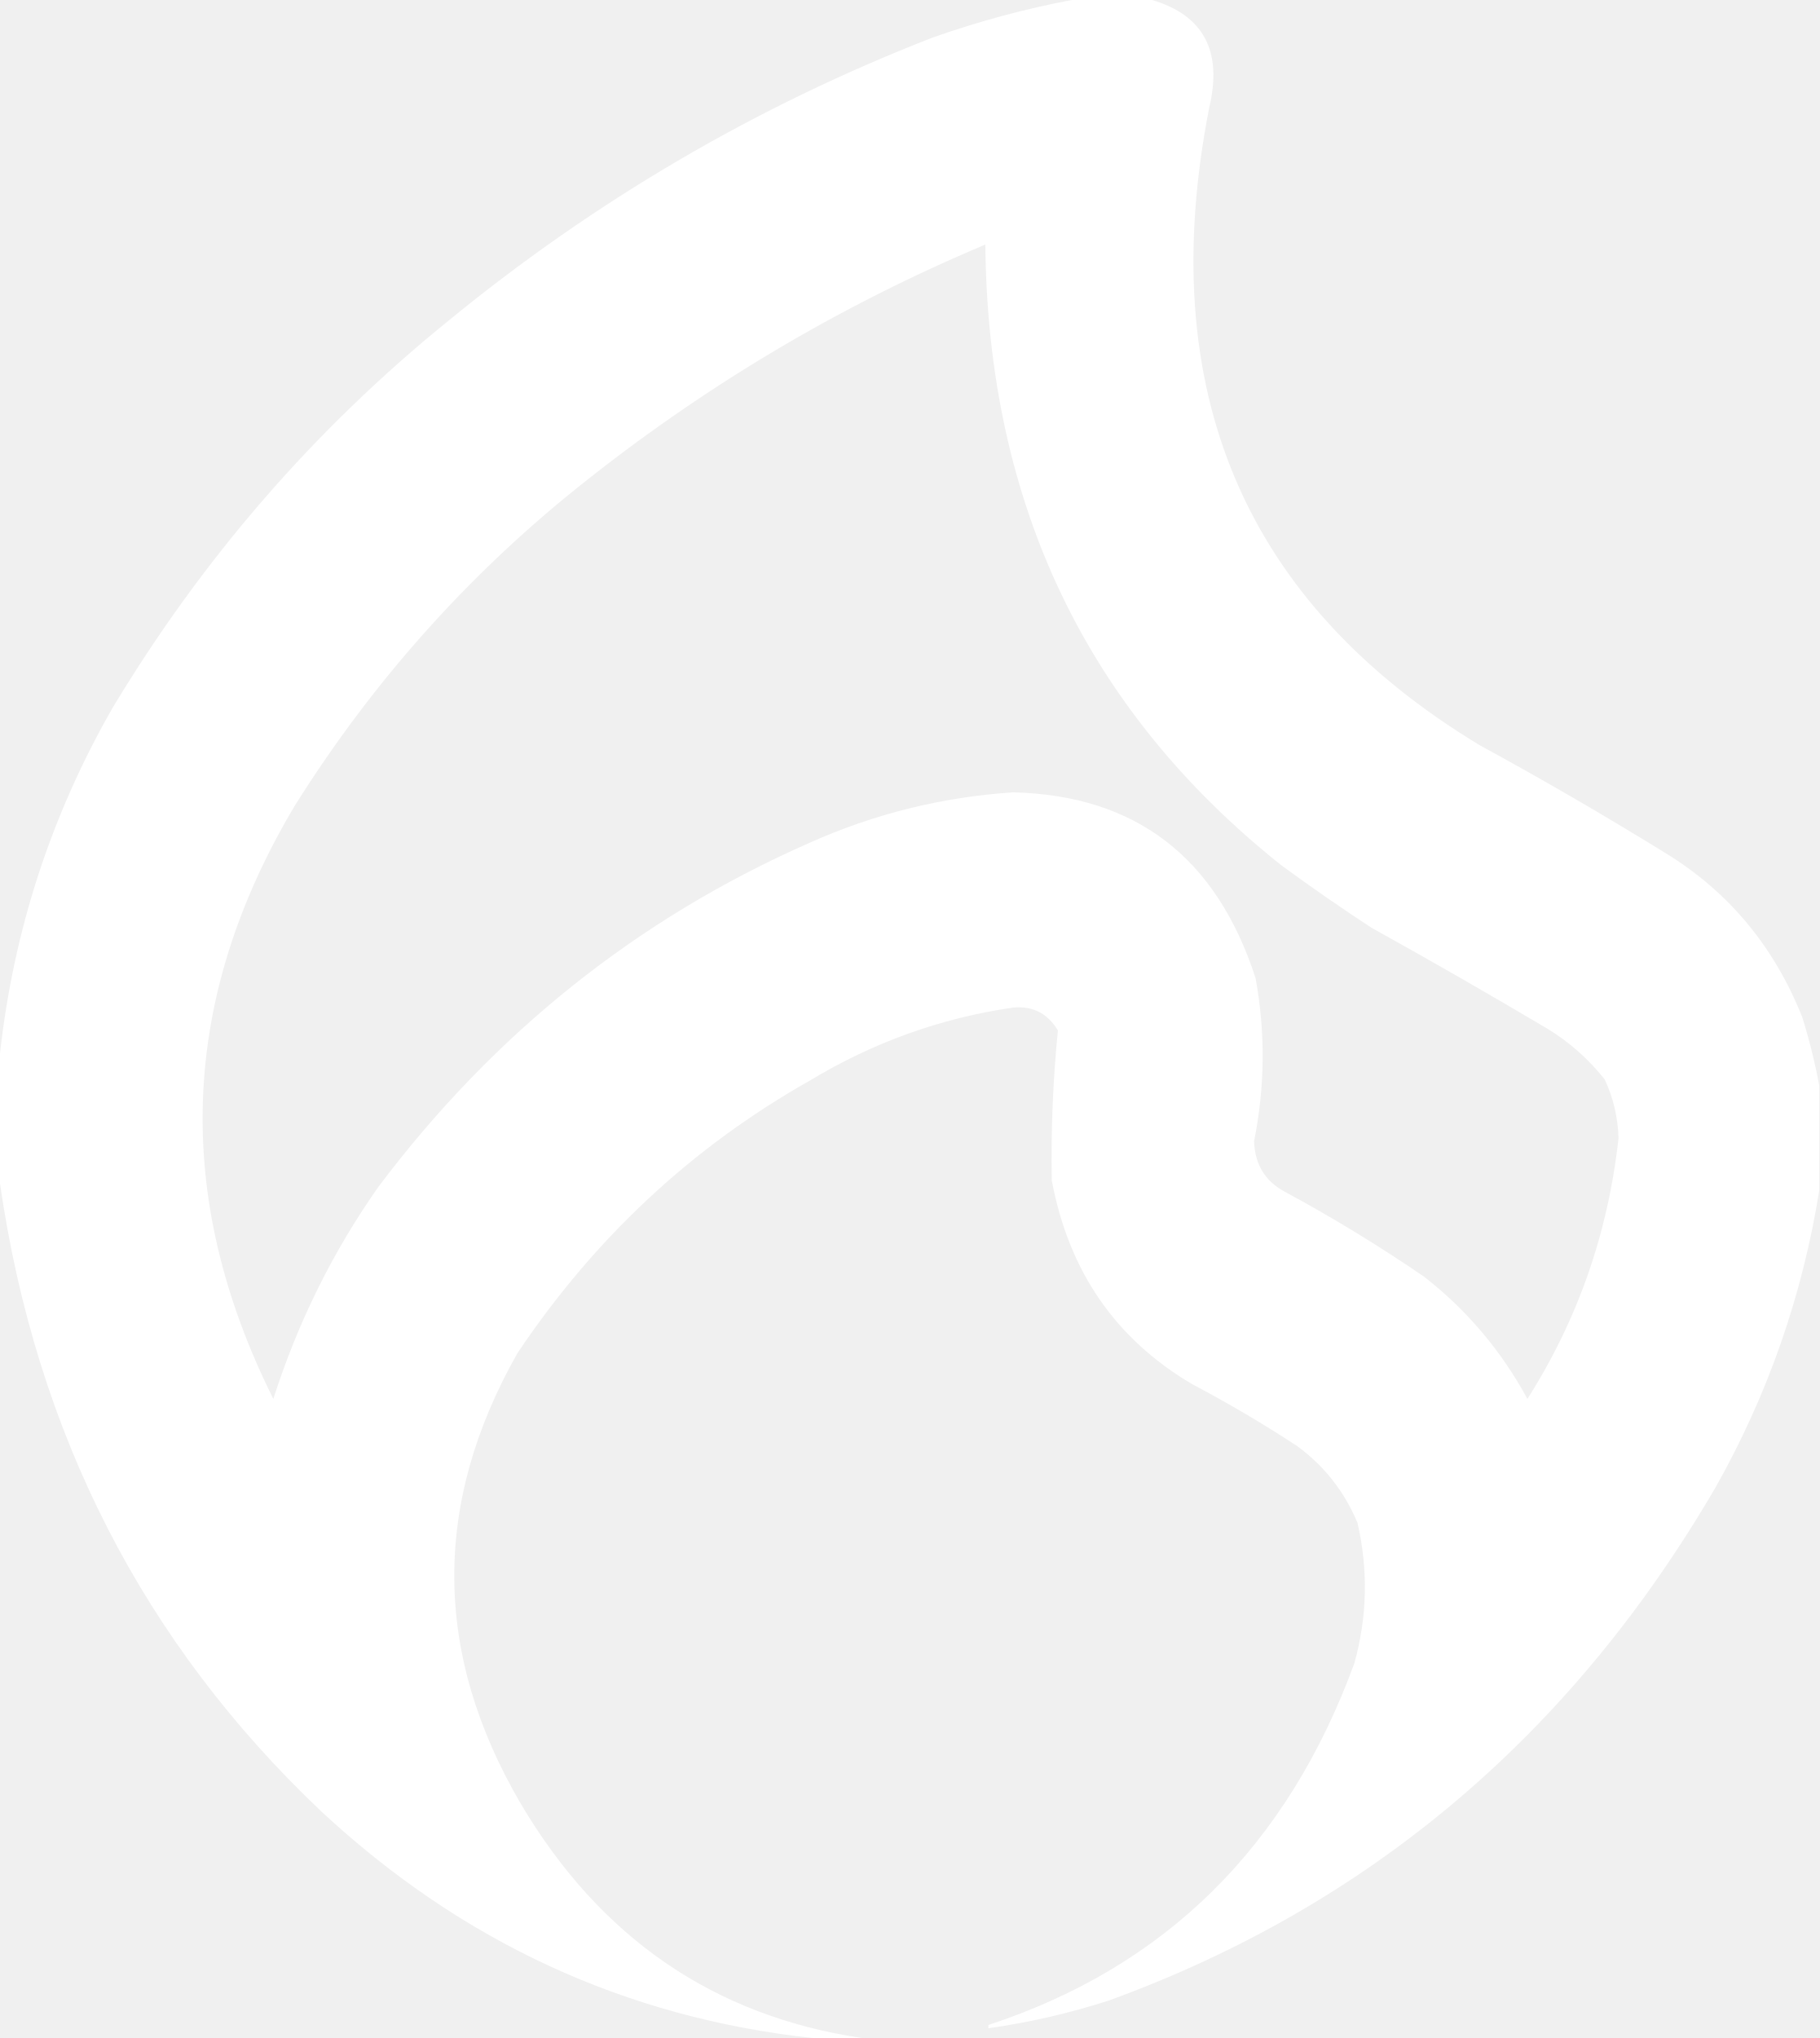
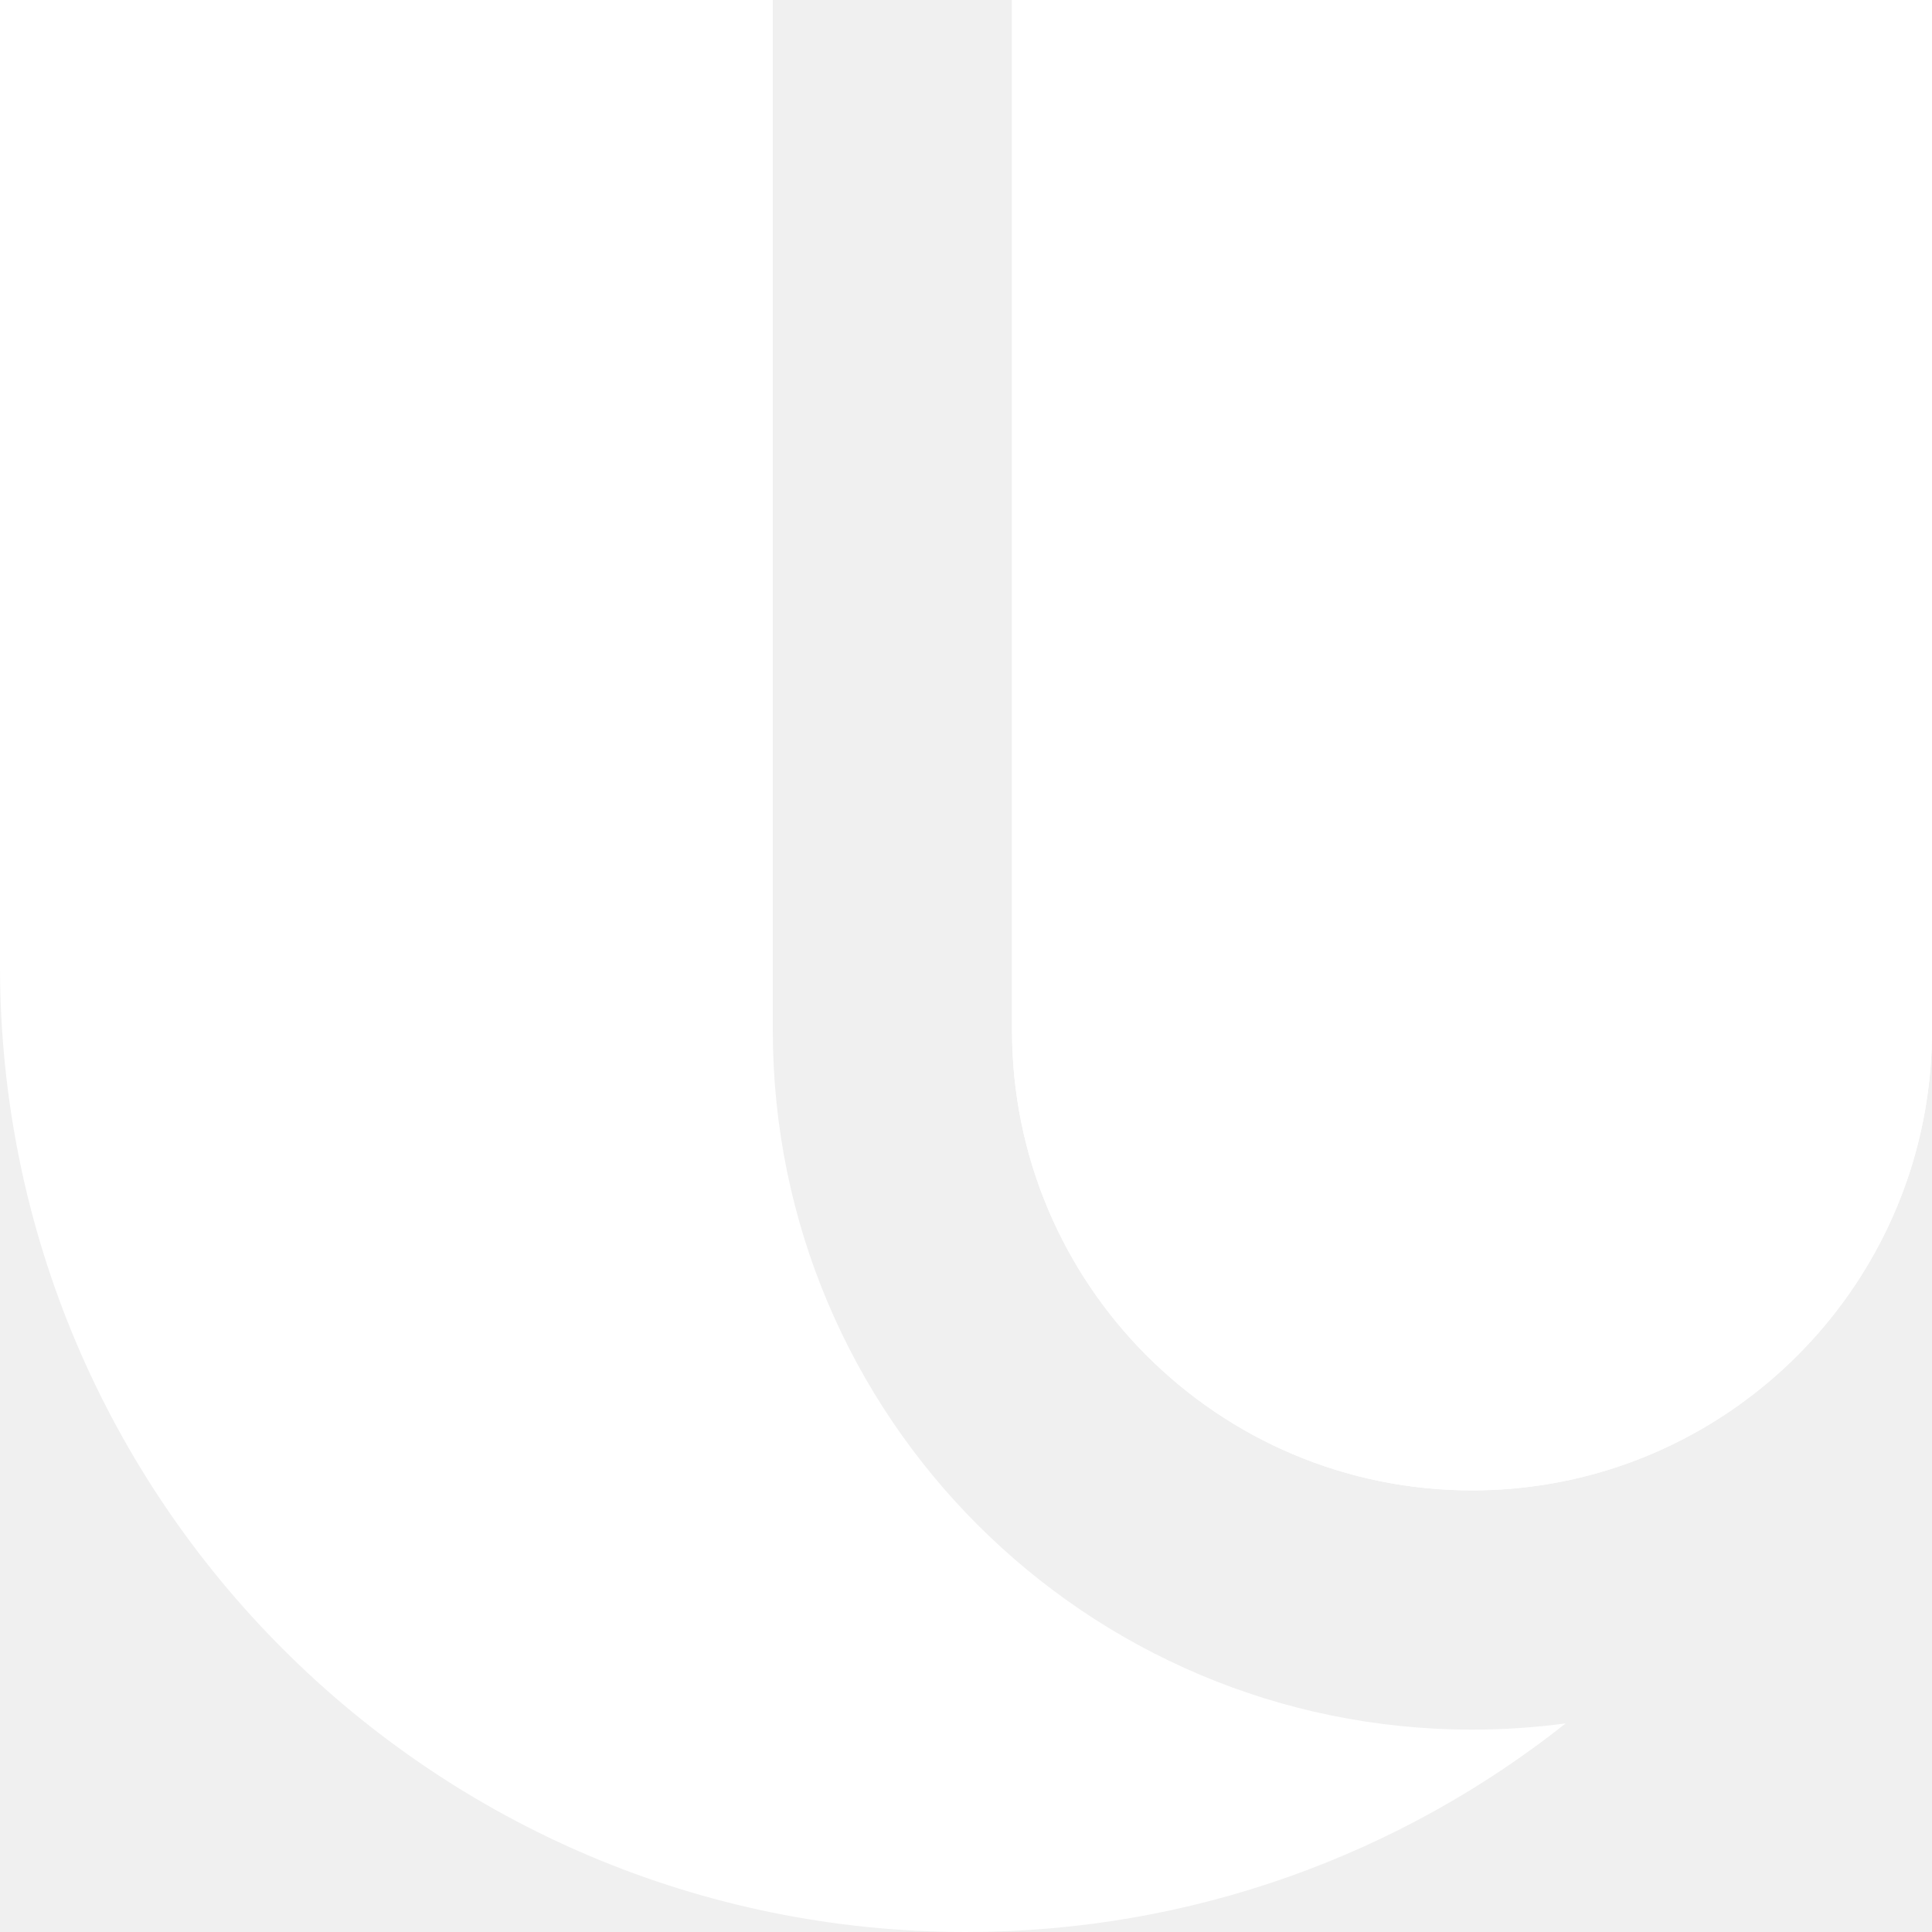
- <svg xmlns="http://www.w3.org/2000/svg" width="25" height="28" viewBox="0 0 25 28" fill="none">
-   <path opacity="0.987" fill-rule="evenodd" clip-rule="evenodd" d="M14.728 0C15.096 0 15.464 0 15.832 0C16.539 0.209 16.801 0.702 16.617 1.478C15.856 5.359 17.094 8.278 20.331 10.237C21.194 10.707 22.043 11.2 22.878 11.715C23.749 12.246 24.378 13 24.767 13.978C24.864 14.292 24.942 14.605 25 14.918C25 15.396 25 15.874 25 16.352C24.768 17.799 24.294 19.158 23.578 20.429C21.598 23.83 18.818 26.182 15.238 27.485C14.695 27.66 14.144 27.787 13.582 27.866C13.582 27.851 13.582 27.836 13.582 27.821C16.016 27.022 17.693 25.364 18.612 22.848C18.788 22.209 18.802 21.567 18.654 20.922C18.472 20.49 18.196 20.139 17.827 19.869C17.36 19.562 16.878 19.279 16.384 19.018C15.33 18.398 14.686 17.465 14.453 16.218C14.441 15.528 14.469 14.841 14.537 14.157C14.396 13.923 14.191 13.818 13.922 13.843C12.927 13.987 11.993 14.323 11.12 14.851C9.506 15.764 8.169 17.011 7.11 18.592C5.939 20.659 5.954 22.72 7.152 24.774C8.242 26.62 9.805 27.695 11.842 28C11.616 28 11.389 28 11.163 28C8.596 27.72 6.346 26.682 4.414 24.886C1.969 22.569 0.497 19.694 0 16.262C0 15.665 0 15.068 0 14.47C0.189 12.774 0.706 11.191 1.549 9.722C2.783 7.672 4.318 5.902 6.154 4.413C8.176 2.756 10.397 1.456 12.818 0.515C13.449 0.293 14.085 0.121 14.728 0ZM13.54 3.36C13.573 6.917 14.931 9.762 17.615 11.894C18.018 12.189 18.428 12.473 18.846 12.746C19.659 13.197 20.465 13.66 21.265 14.134C21.566 14.318 21.828 14.549 22.05 14.829C22.169 15.082 22.232 15.351 22.241 15.635C22.098 16.938 21.68 18.133 20.989 19.219C20.628 18.555 20.154 17.995 19.567 17.539C18.951 17.117 18.314 16.729 17.657 16.374C17.385 16.23 17.244 15.998 17.233 15.68C17.383 14.934 17.39 14.187 17.254 13.44C16.716 11.777 15.605 10.926 13.922 10.886C12.95 10.949 12.016 11.18 11.12 11.581C8.76 12.621 6.786 14.196 5.199 16.307C4.575 17.193 4.094 18.164 3.756 19.219C2.368 16.44 2.467 13.722 4.053 11.066C5.111 9.382 6.406 7.926 7.937 6.698C9.657 5.319 11.525 4.207 13.54 3.36Z" fill="white" />
+ <svg xmlns="http://www.w3.org/2000/svg" width="28" height="28" viewBox="0 0 28 28" fill="none">
+   <path d="M14.667 0H28V14.933C28 15.639 27.89 16.32 27.687 16.959C26.829 19.65 24.309 21.6 21.333 21.6C17.651 21.6 14.667 18.615 14.667 14.933V0Z" fill="#ffffff" />
+   <path fill-rule="evenodd" clip-rule="evenodd" d="M11.2 0H0V14C0 21.732 6.268 28 14 28C17.284 28 20.303 26.869 22.691 24.977C22.247 25.036 21.794 25.067 21.333 25.067C15.737 25.067 11.2 20.53 11.2 14.933V0ZM28 0H14.667V14.933C14.667 18.615 17.651 21.6 21.333 21.6C24.309 21.6 26.829 19.65 27.687 16.959C27.89 16.32 28 15.639 28 14.933V14V0Z" fill="#ffffff" />
</svg>
